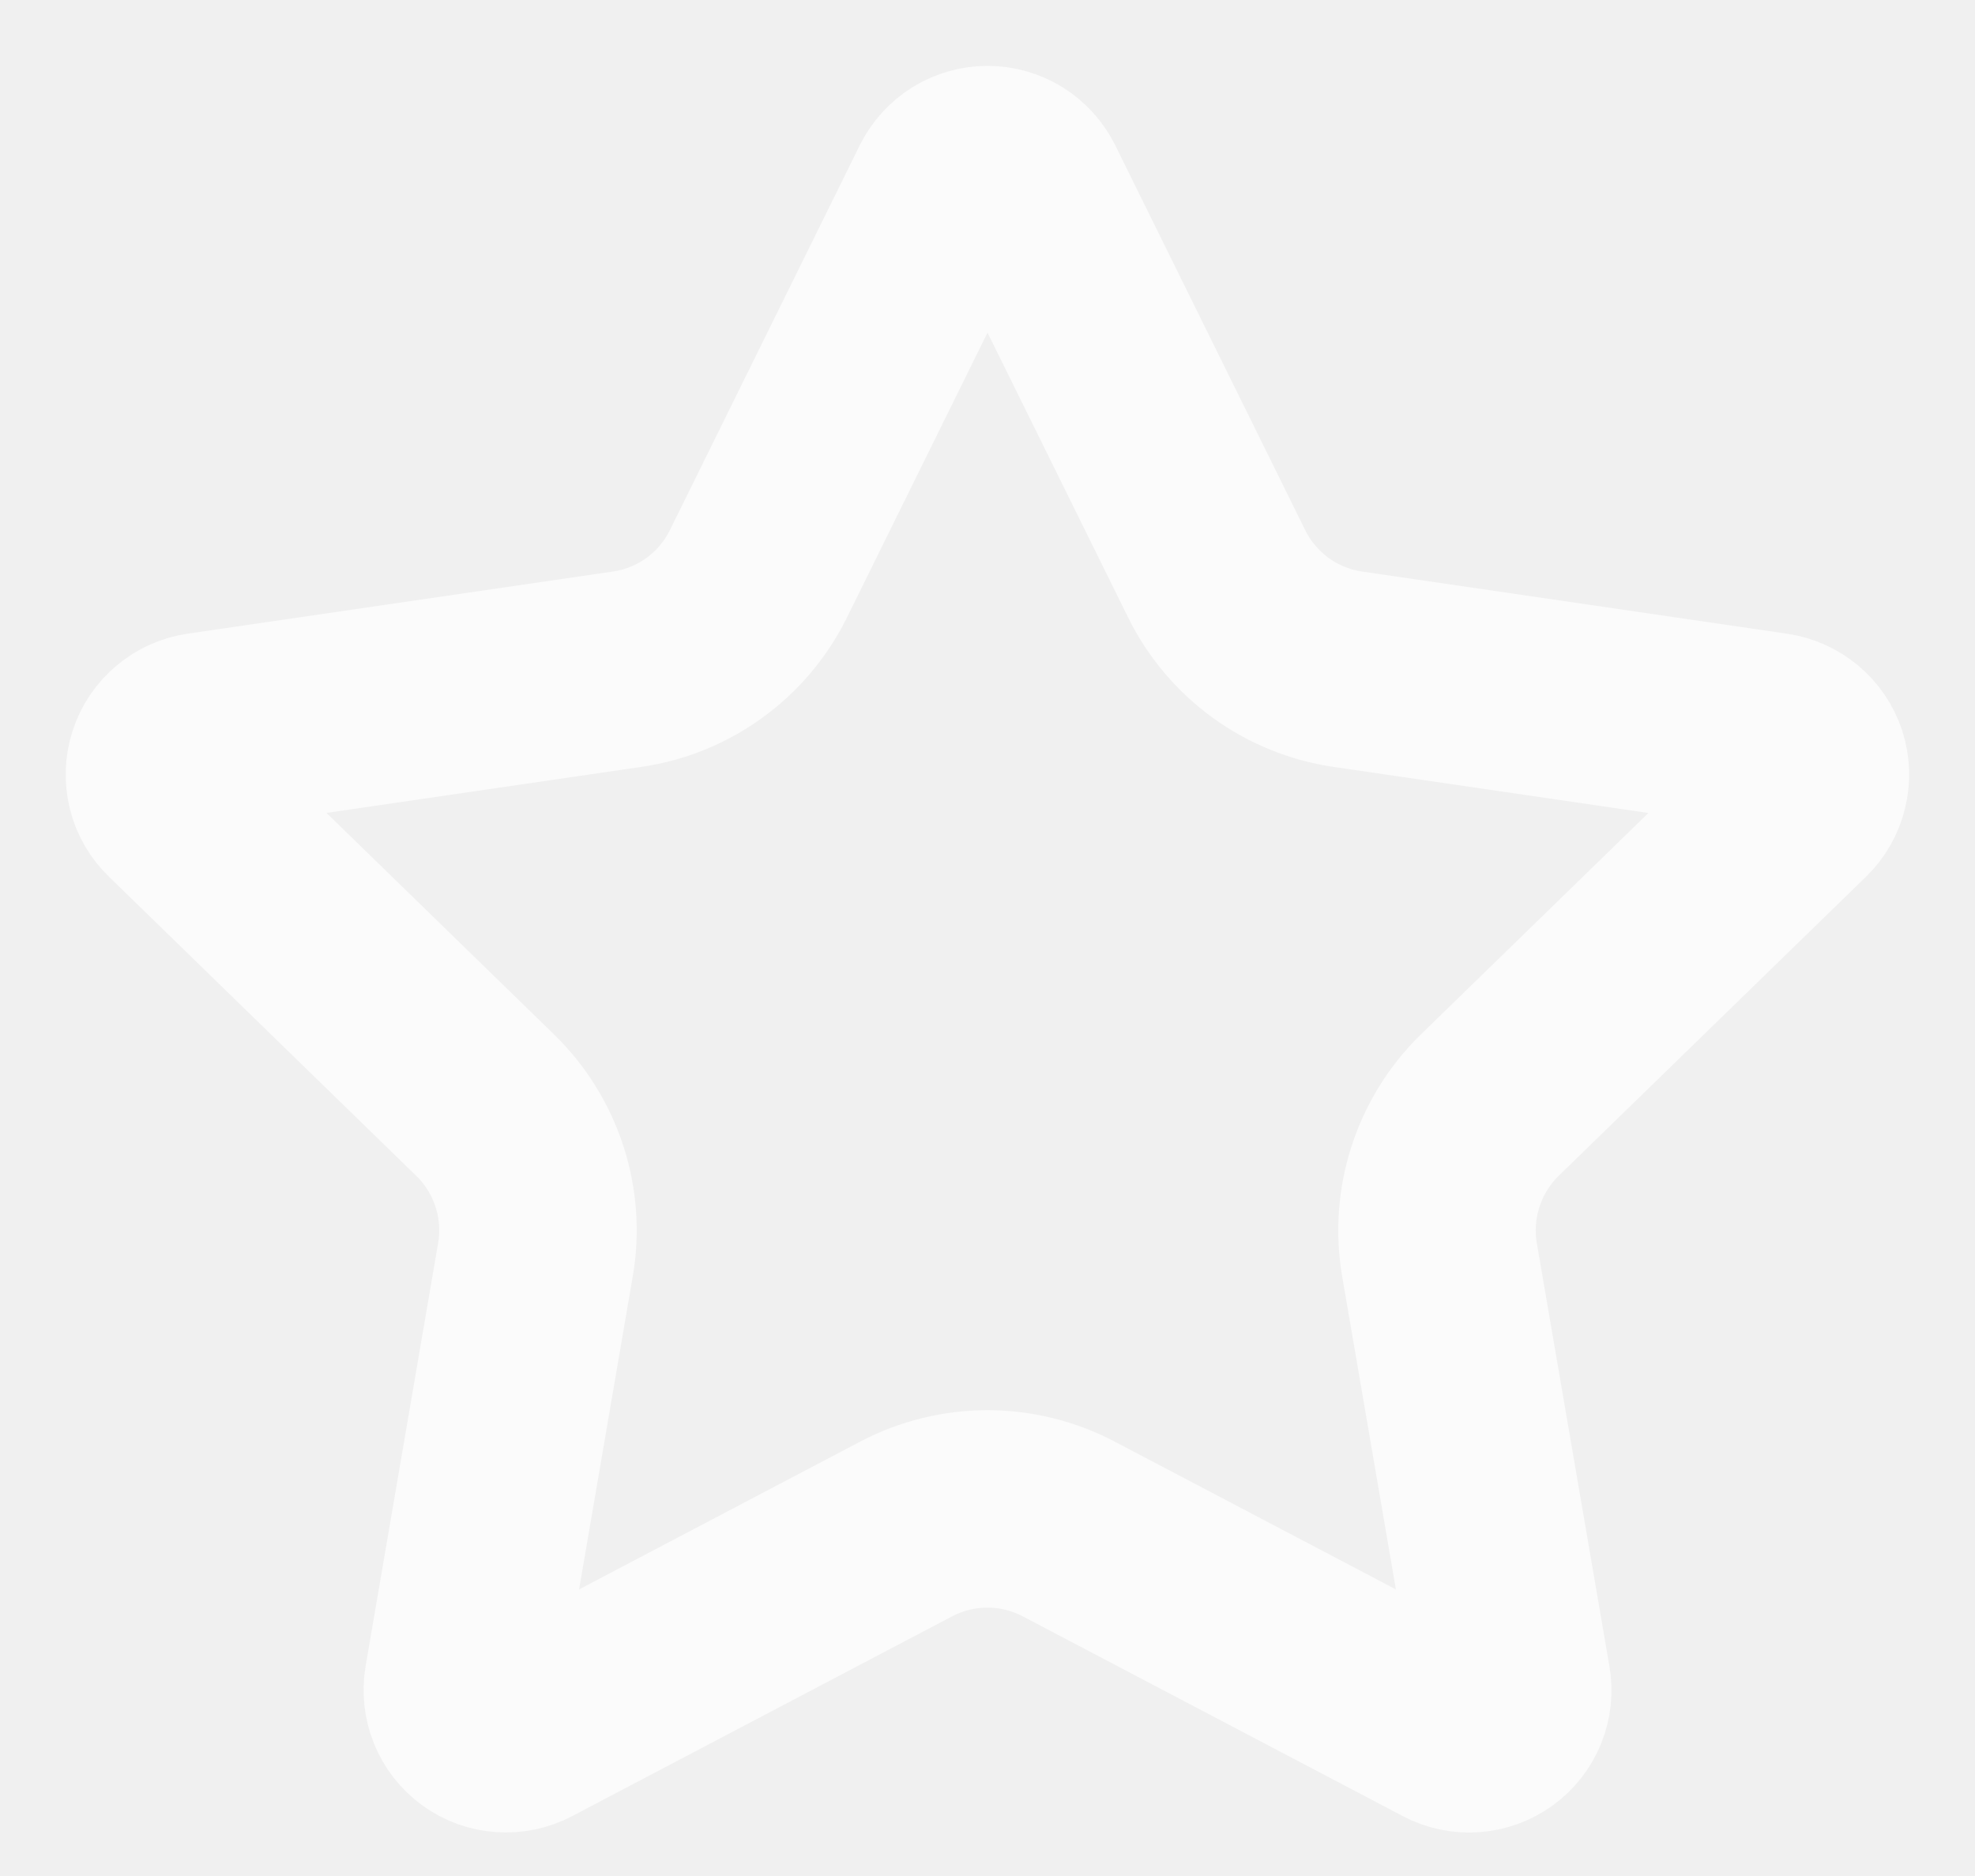
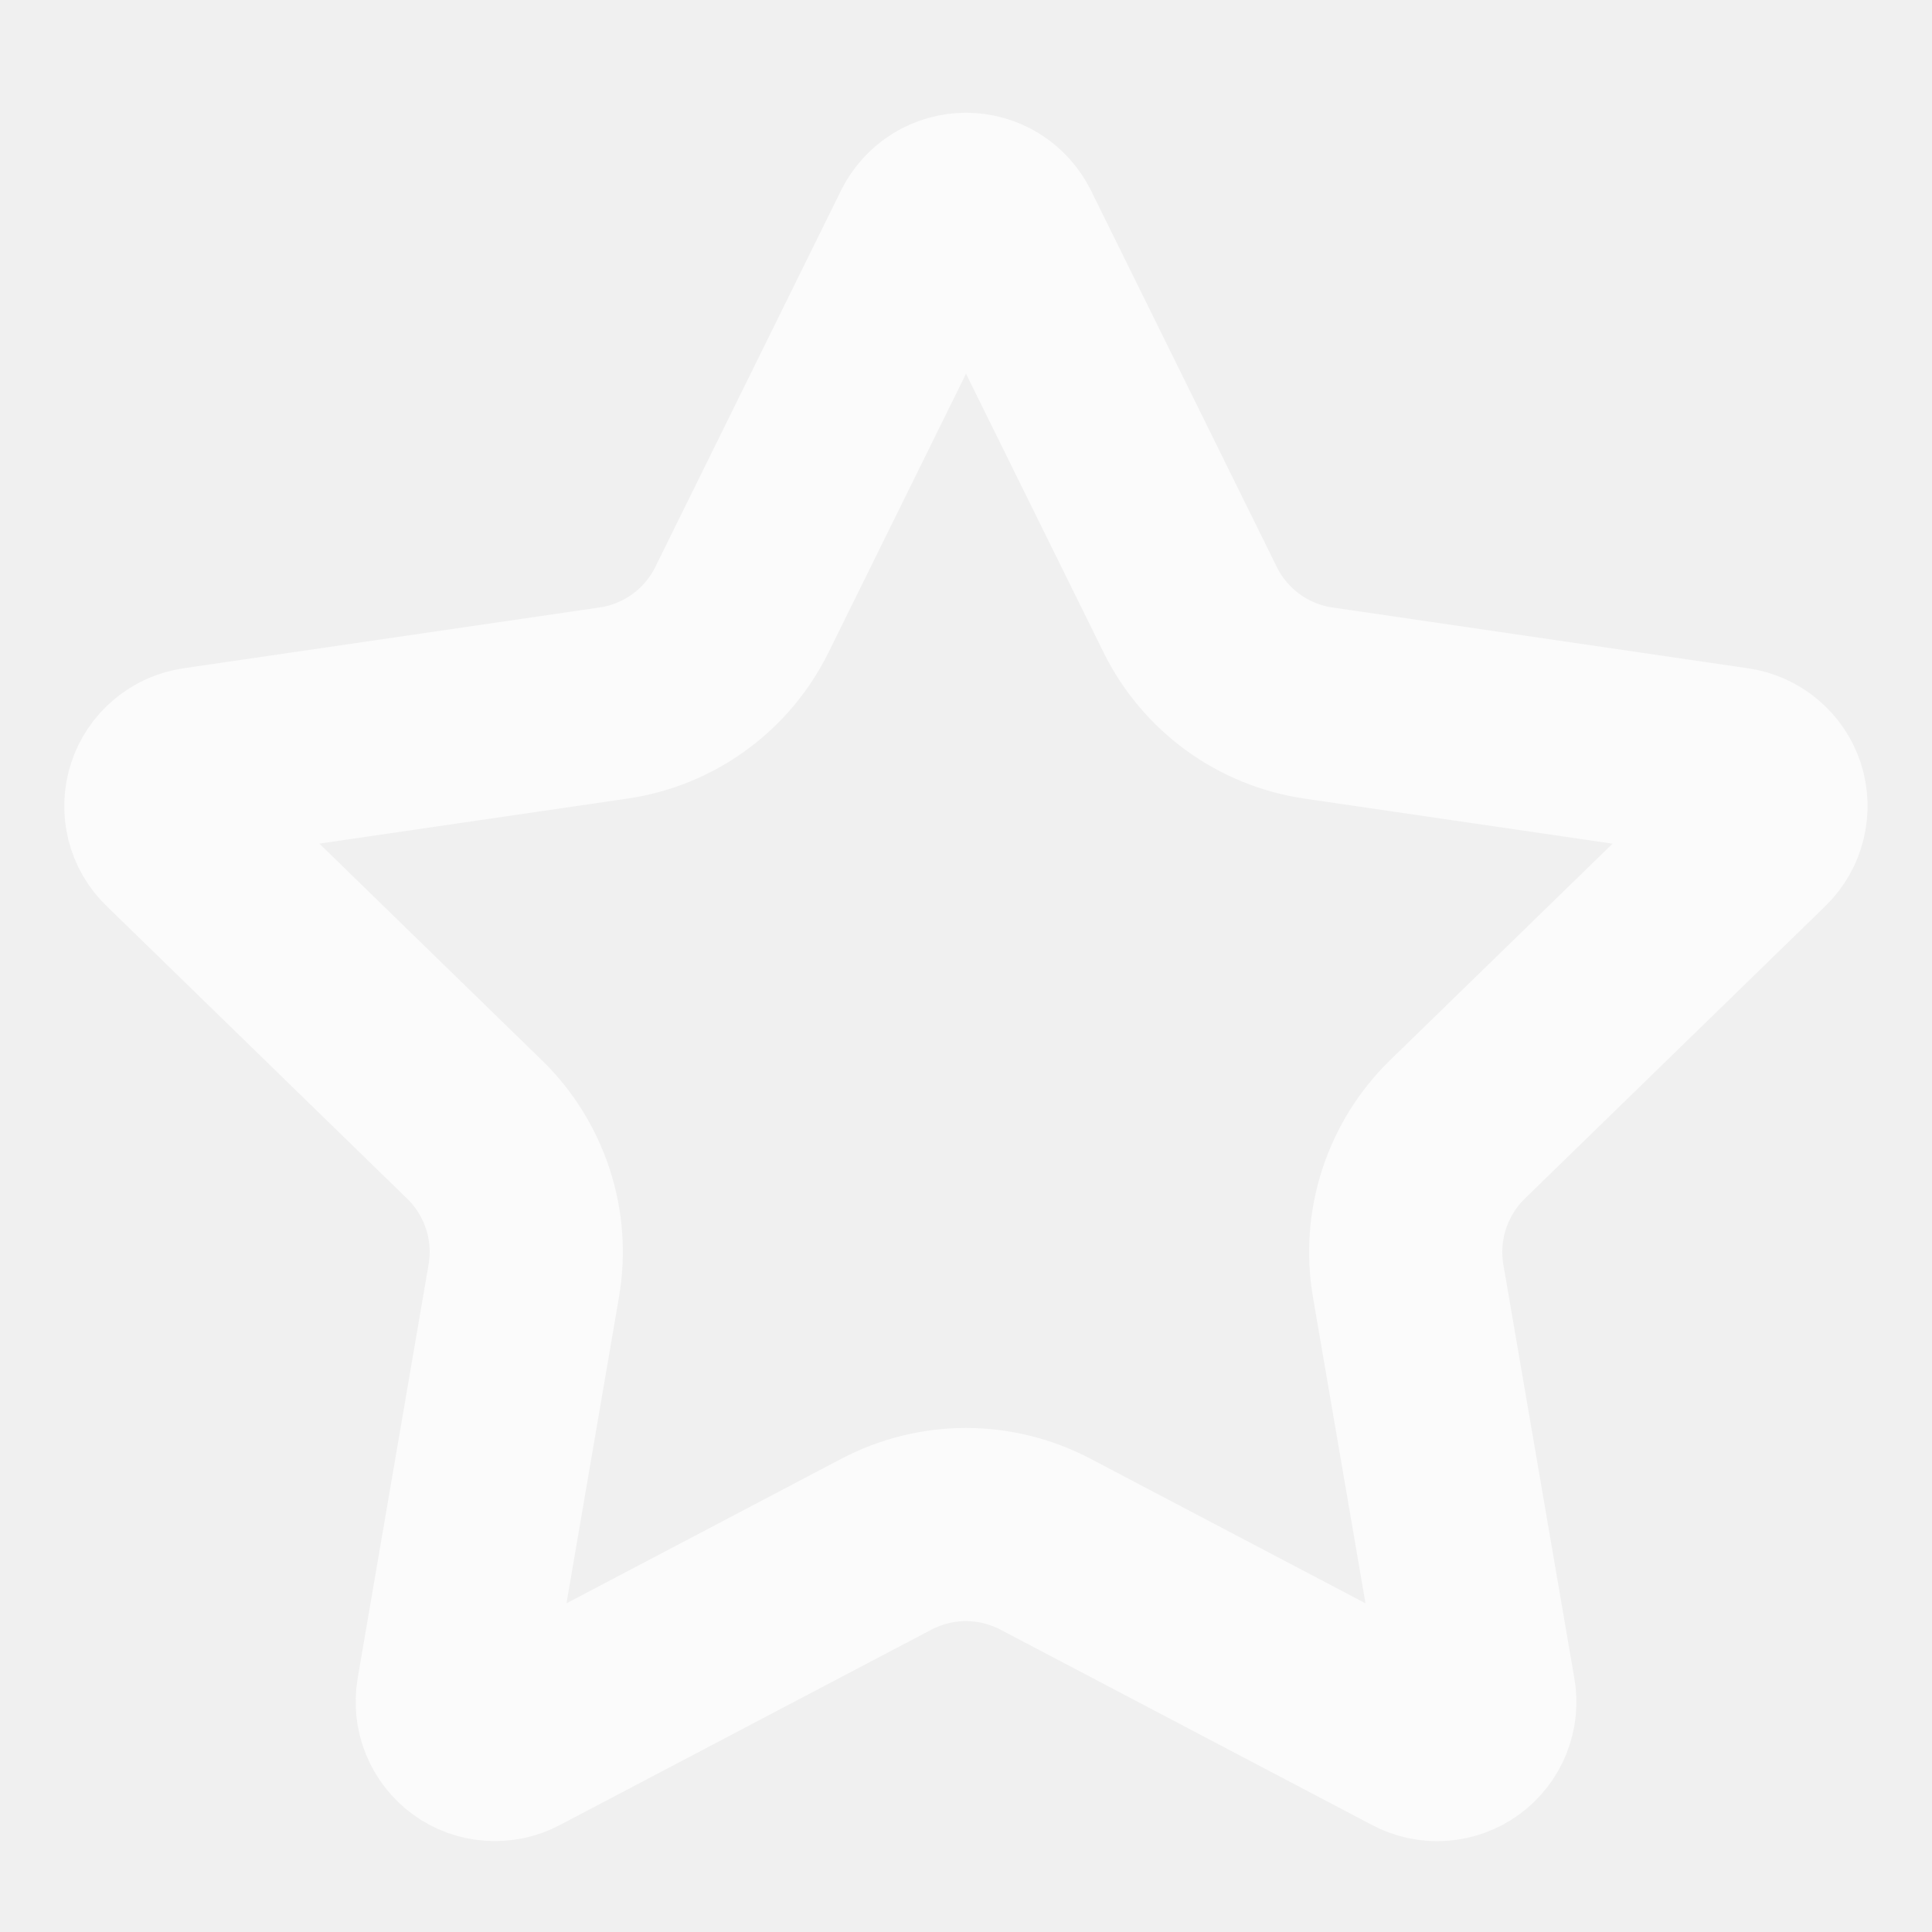
- <svg xmlns="http://www.w3.org/2000/svg" width="20" height="19" viewBox="0 0 20 19" fill="none">
+ <svg xmlns="http://www.w3.org/2000/svg" width="20" height="20" viewBox="0 0 20 19" fill="none">
  <path d="M9.604 1.912C9.641 1.839 9.697 1.777 9.767 1.733C9.837 1.69 9.918 1.667 10 1.667C10.082 1.667 10.163 1.69 10.233 1.733C10.303 1.777 10.359 1.839 10.396 1.912L12.321 5.812C12.447 6.068 12.635 6.29 12.866 6.459C13.098 6.627 13.367 6.737 13.65 6.778L17.955 7.408C18.036 7.42 18.113 7.455 18.176 7.508C18.239 7.561 18.286 7.63 18.312 7.709C18.337 7.787 18.34 7.871 18.32 7.951C18.301 8.031 18.259 8.104 18.2 8.162L15.086 11.193C14.881 11.393 14.728 11.64 14.639 11.913C14.55 12.186 14.529 12.476 14.577 12.758L15.312 17.042C15.327 17.123 15.318 17.207 15.287 17.284C15.256 17.361 15.204 17.427 15.137 17.476C15.07 17.524 14.991 17.553 14.908 17.559C14.825 17.565 14.743 17.547 14.67 17.508L10.822 15.485C10.568 15.352 10.286 15.282 9.999 15.282C9.713 15.282 9.431 15.352 9.177 15.485L5.33 17.508C5.257 17.547 5.174 17.564 5.092 17.558C5.009 17.553 4.93 17.524 4.863 17.475C4.797 17.427 4.745 17.36 4.714 17.284C4.683 17.207 4.674 17.123 4.688 17.042L5.422 12.759C5.471 12.476 5.45 12.186 5.361 11.913C5.272 11.641 5.119 11.393 4.913 11.193L1.8 8.162C1.74 8.105 1.698 8.032 1.678 7.952C1.658 7.871 1.661 7.787 1.687 7.708C1.712 7.63 1.759 7.56 1.823 7.507C1.886 7.453 1.963 7.419 2.045 7.407L6.349 6.778C6.633 6.737 6.902 6.628 7.134 6.459C7.366 6.291 7.553 6.069 7.68 5.812L9.604 1.912Z" stroke="white" stroke-opacity="0.7" stroke-width="2" stroke-linecap="round" stroke-linejoin="round" />
</svg>
